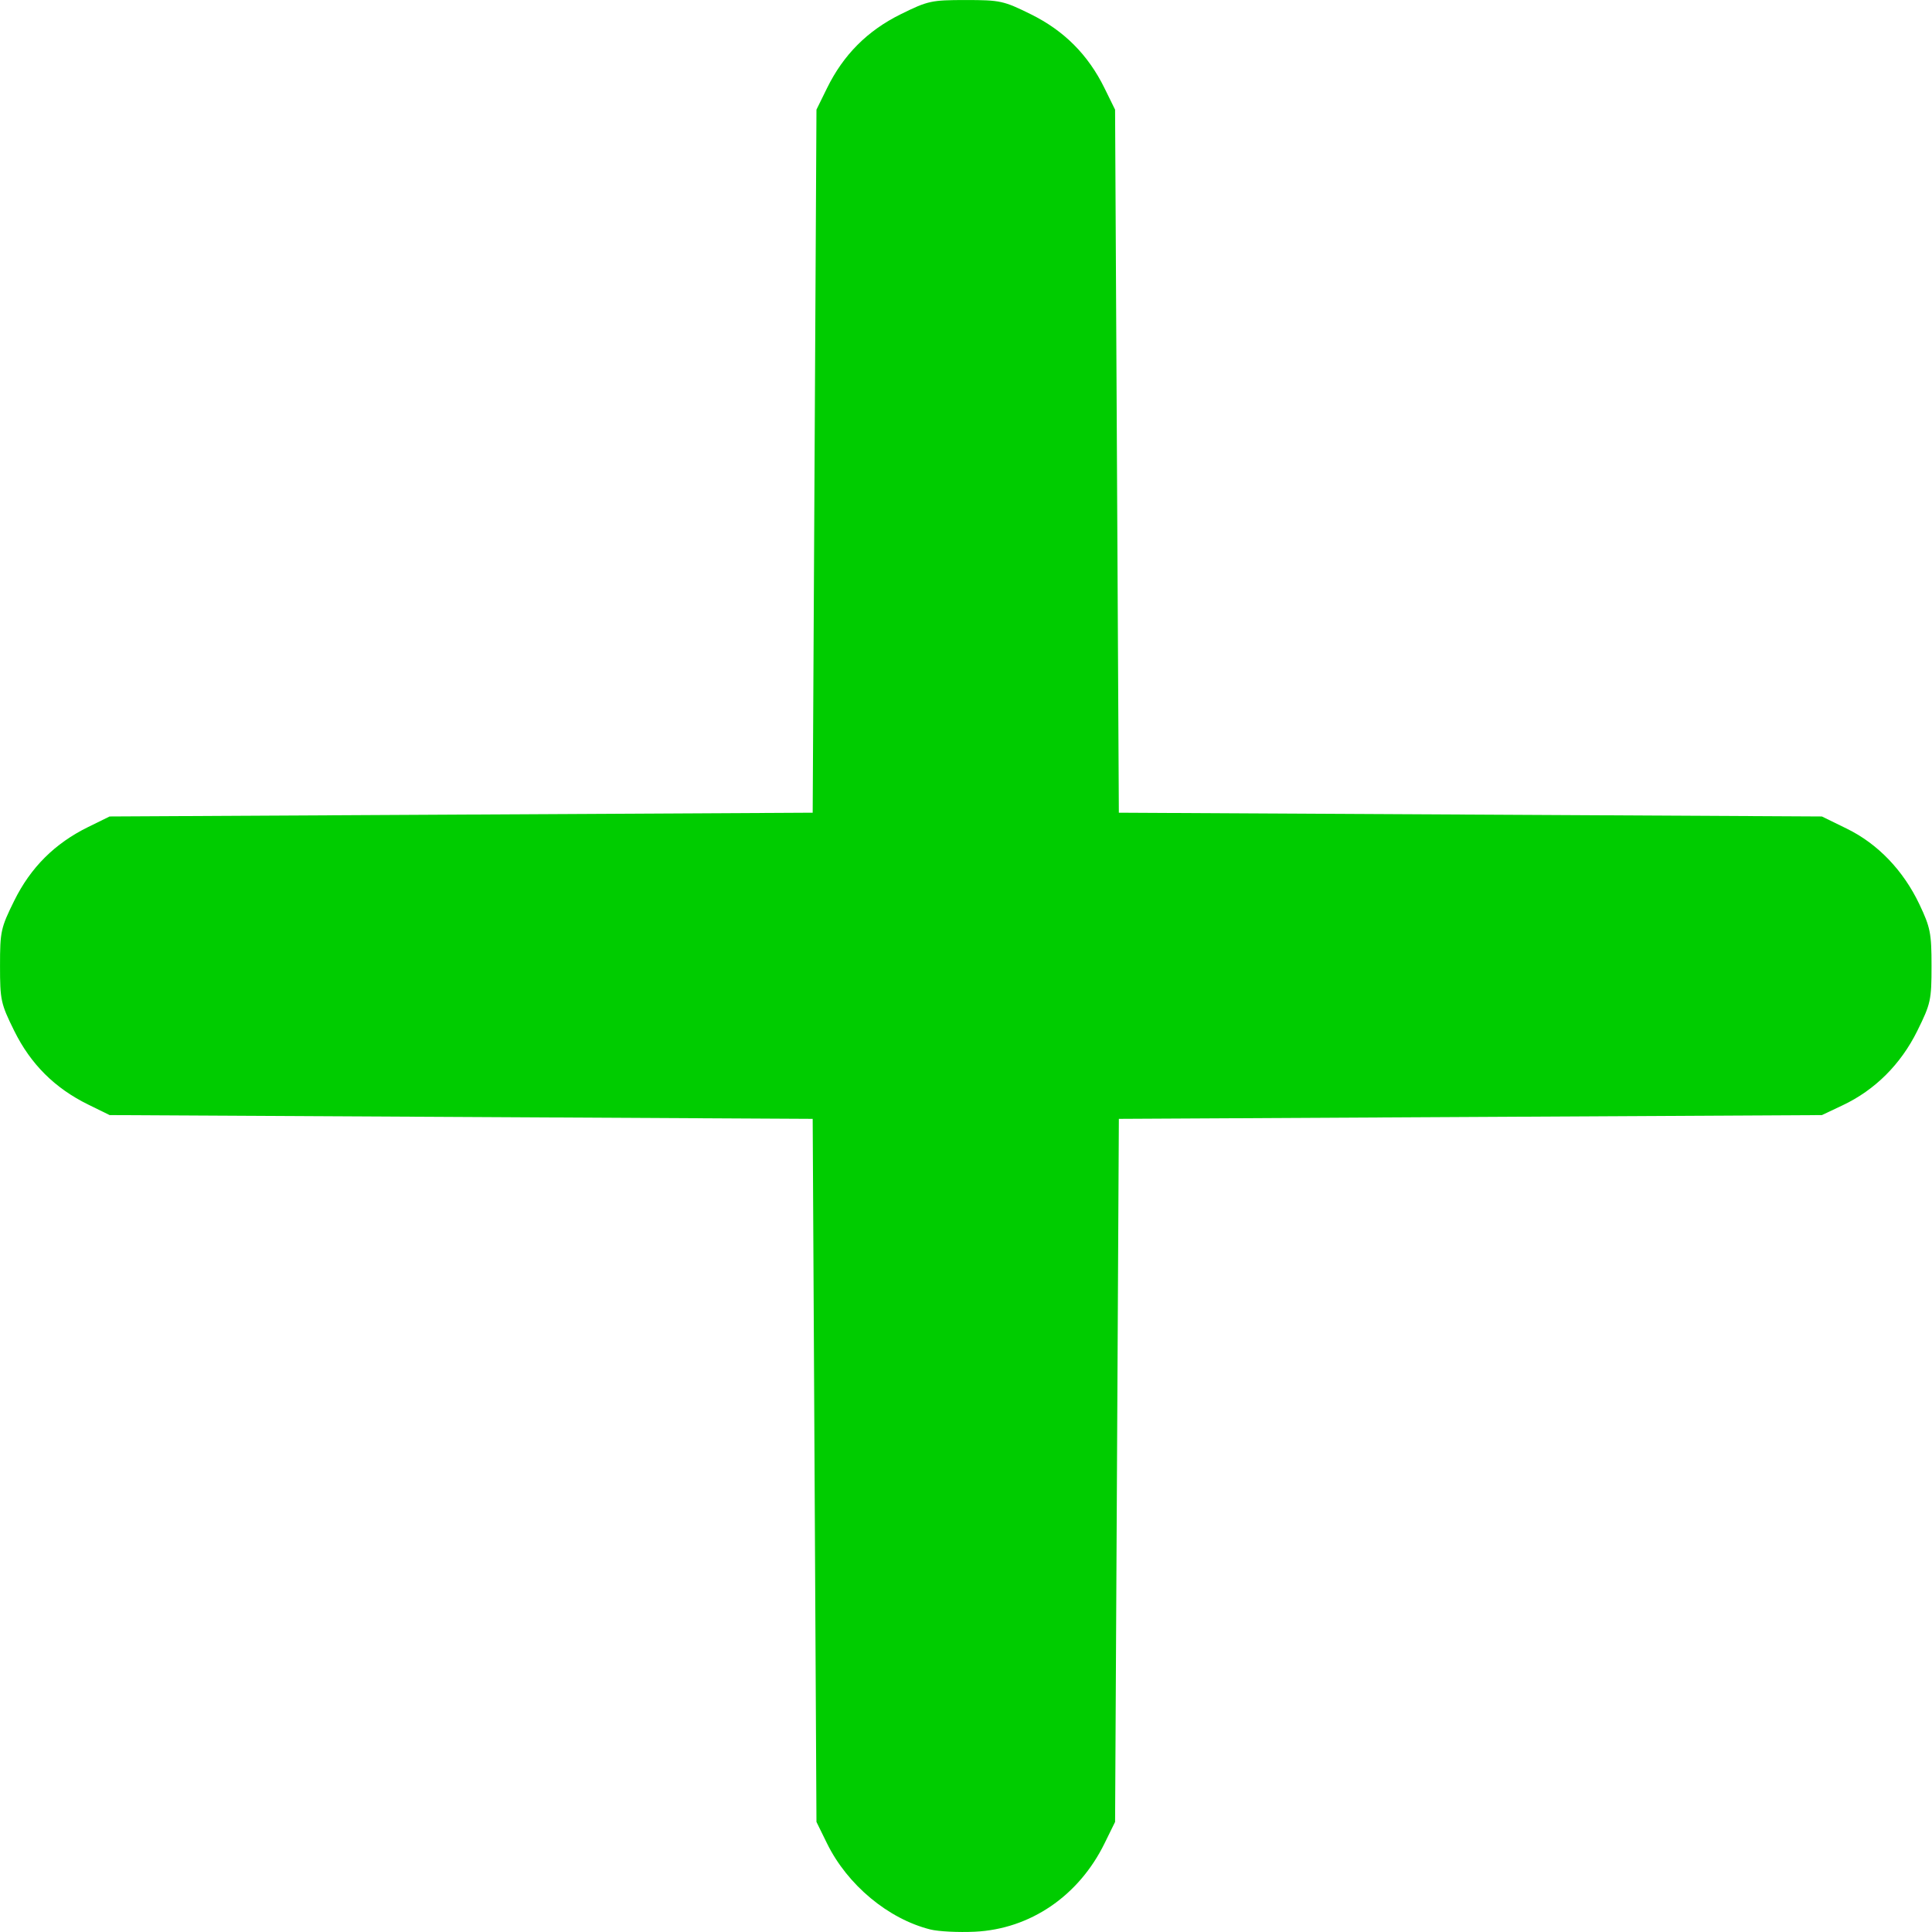
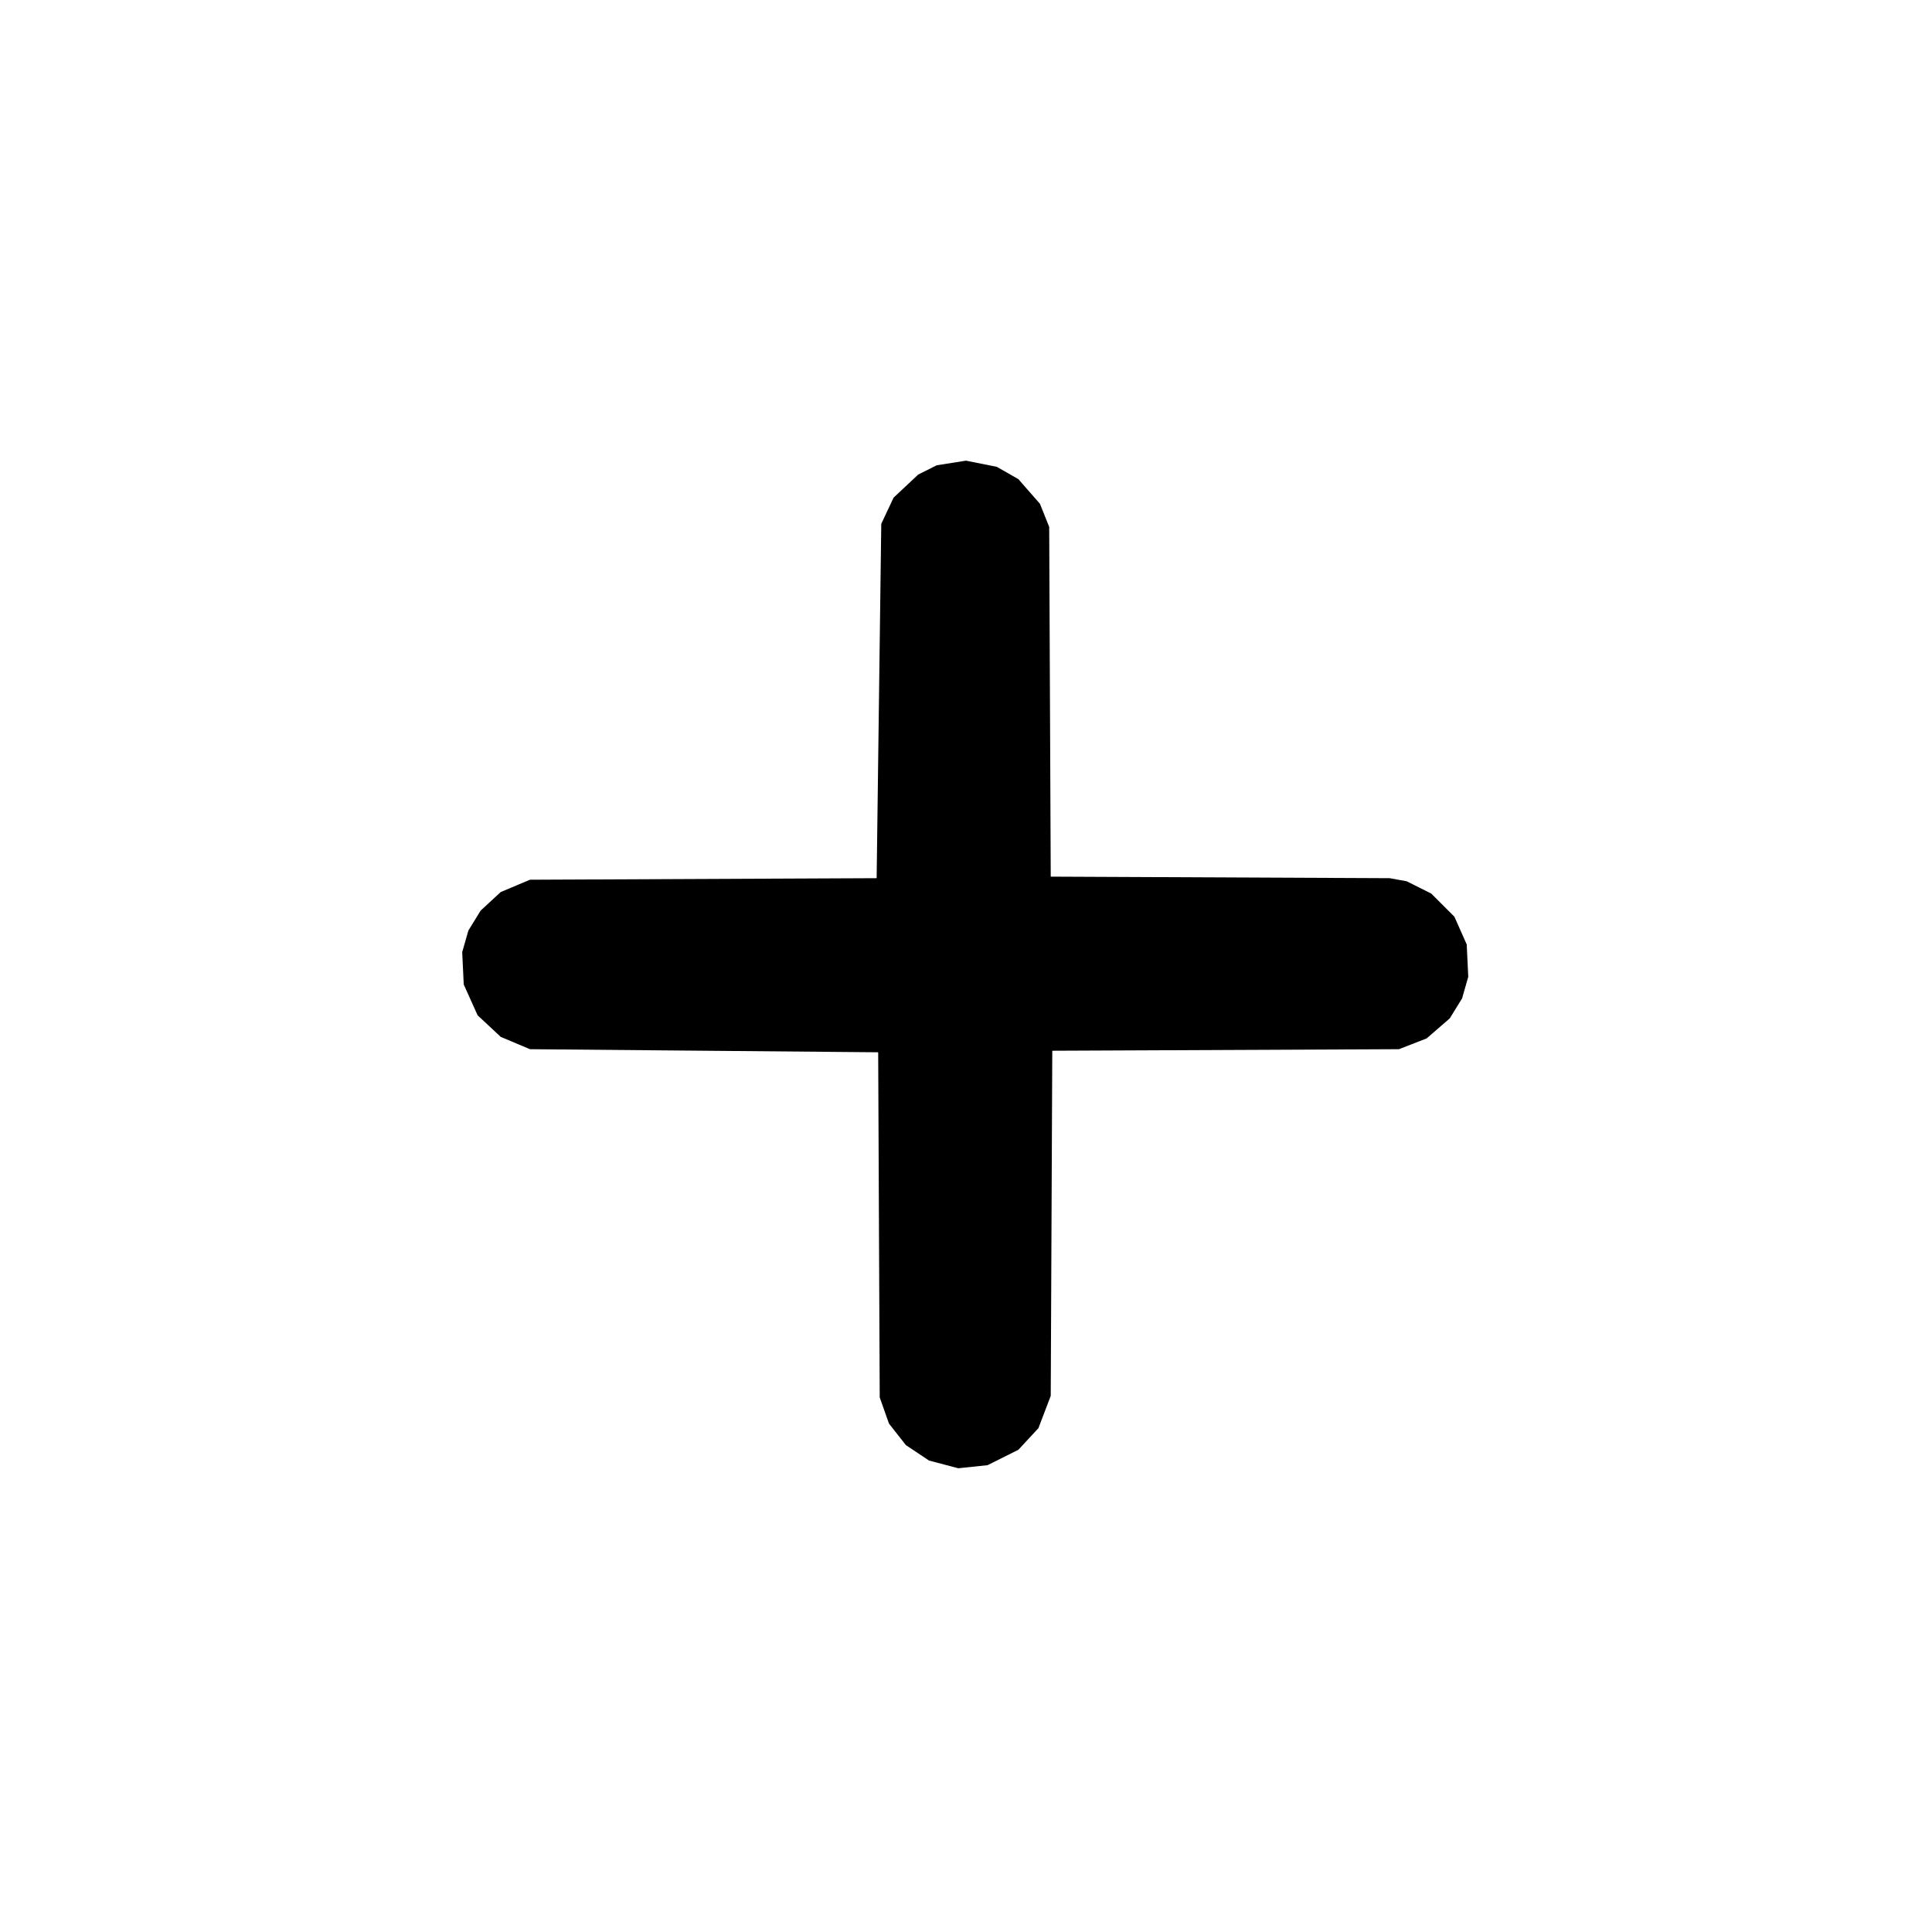
- <svg xmlns="http://www.w3.org/2000/svg" width="135.202mm" height="135.234mm" viewBox="0 0 135.202 135.234" version="1.1" id="svg1" xml:space="preserve">
-   <defs id="defs1" />
-   <g id="layer1" transform="translate(-34.3354,-82.15744)">
-     <path style="fill:#00cc00" d="m 99.454,217.214 c -2.948,-0.741 -5.804,-3.119 -7.229,-6.022 l -0.74,-1.506 -0.132,-24.606 -0.132,-24.606 -24.606,-0.132 -24.606,-0.132 -1.506,-0.74 c -2.334,-1.146 -4.02,-2.827 -5.17,-5.154 -0.943,-1.908 -0.996,-2.152 -0.996,-4.557 0,-2.405 0.053,-2.649 0.996,-4.557 1.15,-2.327 2.837,-4.008 5.17,-5.154 l 1.506,-0.74 24.606,-0.132 24.606,-0.132 0.132,-24.606 0.132,-24.606 0.74,-1.506 c 1.146,-2.334 2.827,-4.02 5.154,-5.17 1.908,-0.943 2.152,-0.996 4.557,-0.996 2.405,0 2.649,0.053 4.557,0.996 2.327,1.15 4.008,2.837 5.154,5.17 l 0.74,1.506 0.132,24.606 0.132,24.606 24.606,0.132 24.606,0.132 1.743,0.853 c 2.173,1.063 3.96,2.928 5.087,5.306 0.764,1.613 0.843,2.014 0.843,4.306 0,2.389 -0.054,2.638 -0.996,4.543 -1.155,2.337 -2.961,4.138 -5.221,5.206 l -1.455,0.688 -24.606,0.132 -24.606,0.132 -0.132,24.606 -0.132,24.606 -0.74,1.506 c -1.808,3.682 -5.205,5.994 -9.08,6.18 -1.147,0.055 -2.549,-0.016 -3.113,-0.158 z" id="path1" />
-   </g>
+ <svg xmlns="http://www.w3.org/2000/svg" width="1254" height="1254" viewBox="0 0 1254 1254">
+   <path fill="#000000" fill-rule="evenodd" d="M627,299 L608,302 L596,308 L580,323 L572,340 L569,570 L344,571 L325,579 L312,591 L304,604 L300,618 L301,639 L310,659 L325,673 L344,681 L570,683 L571,907 L577,924 L588,938 L603,948 L622,953 L641,951 L661,941 L674,927 L682,906 L683,682 L908,681 L926,674 L941,661 L949,648 L953,634 L952,613 L944,595 L929,580 L913,572 L902,570 L682,569 L681,342 L675,327 L661,311 L647,303 Z" />
</svg>
